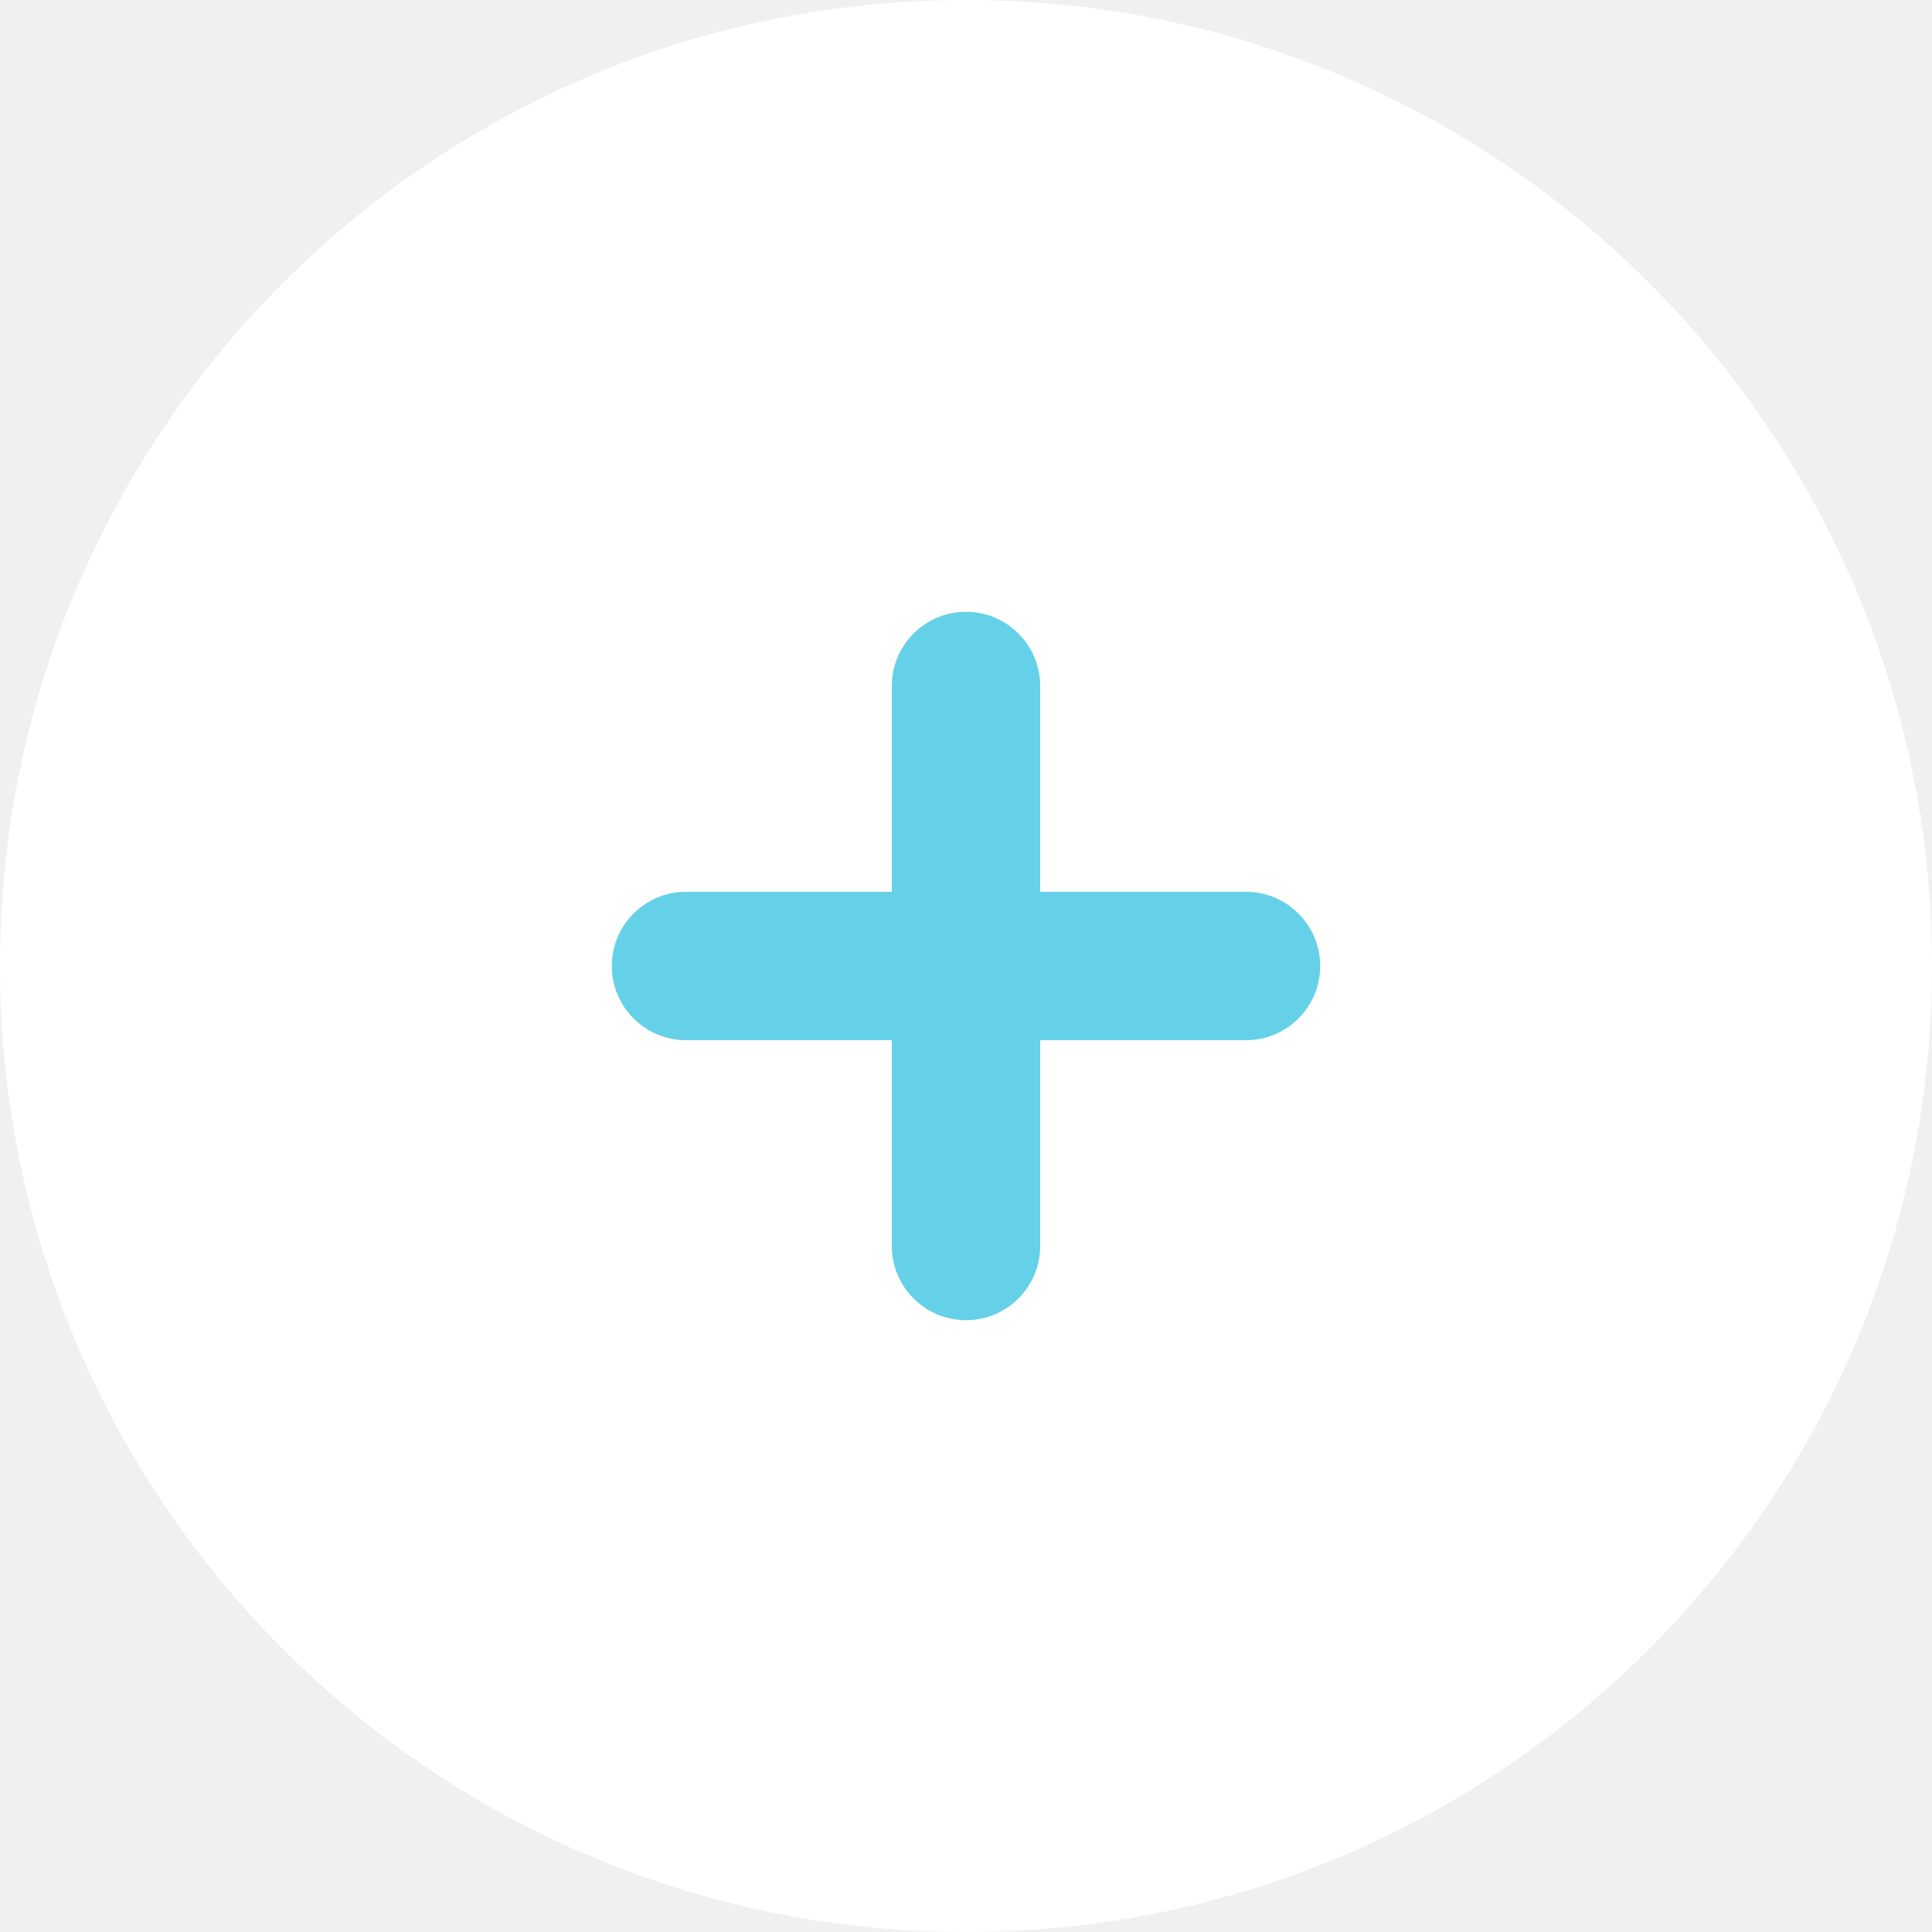
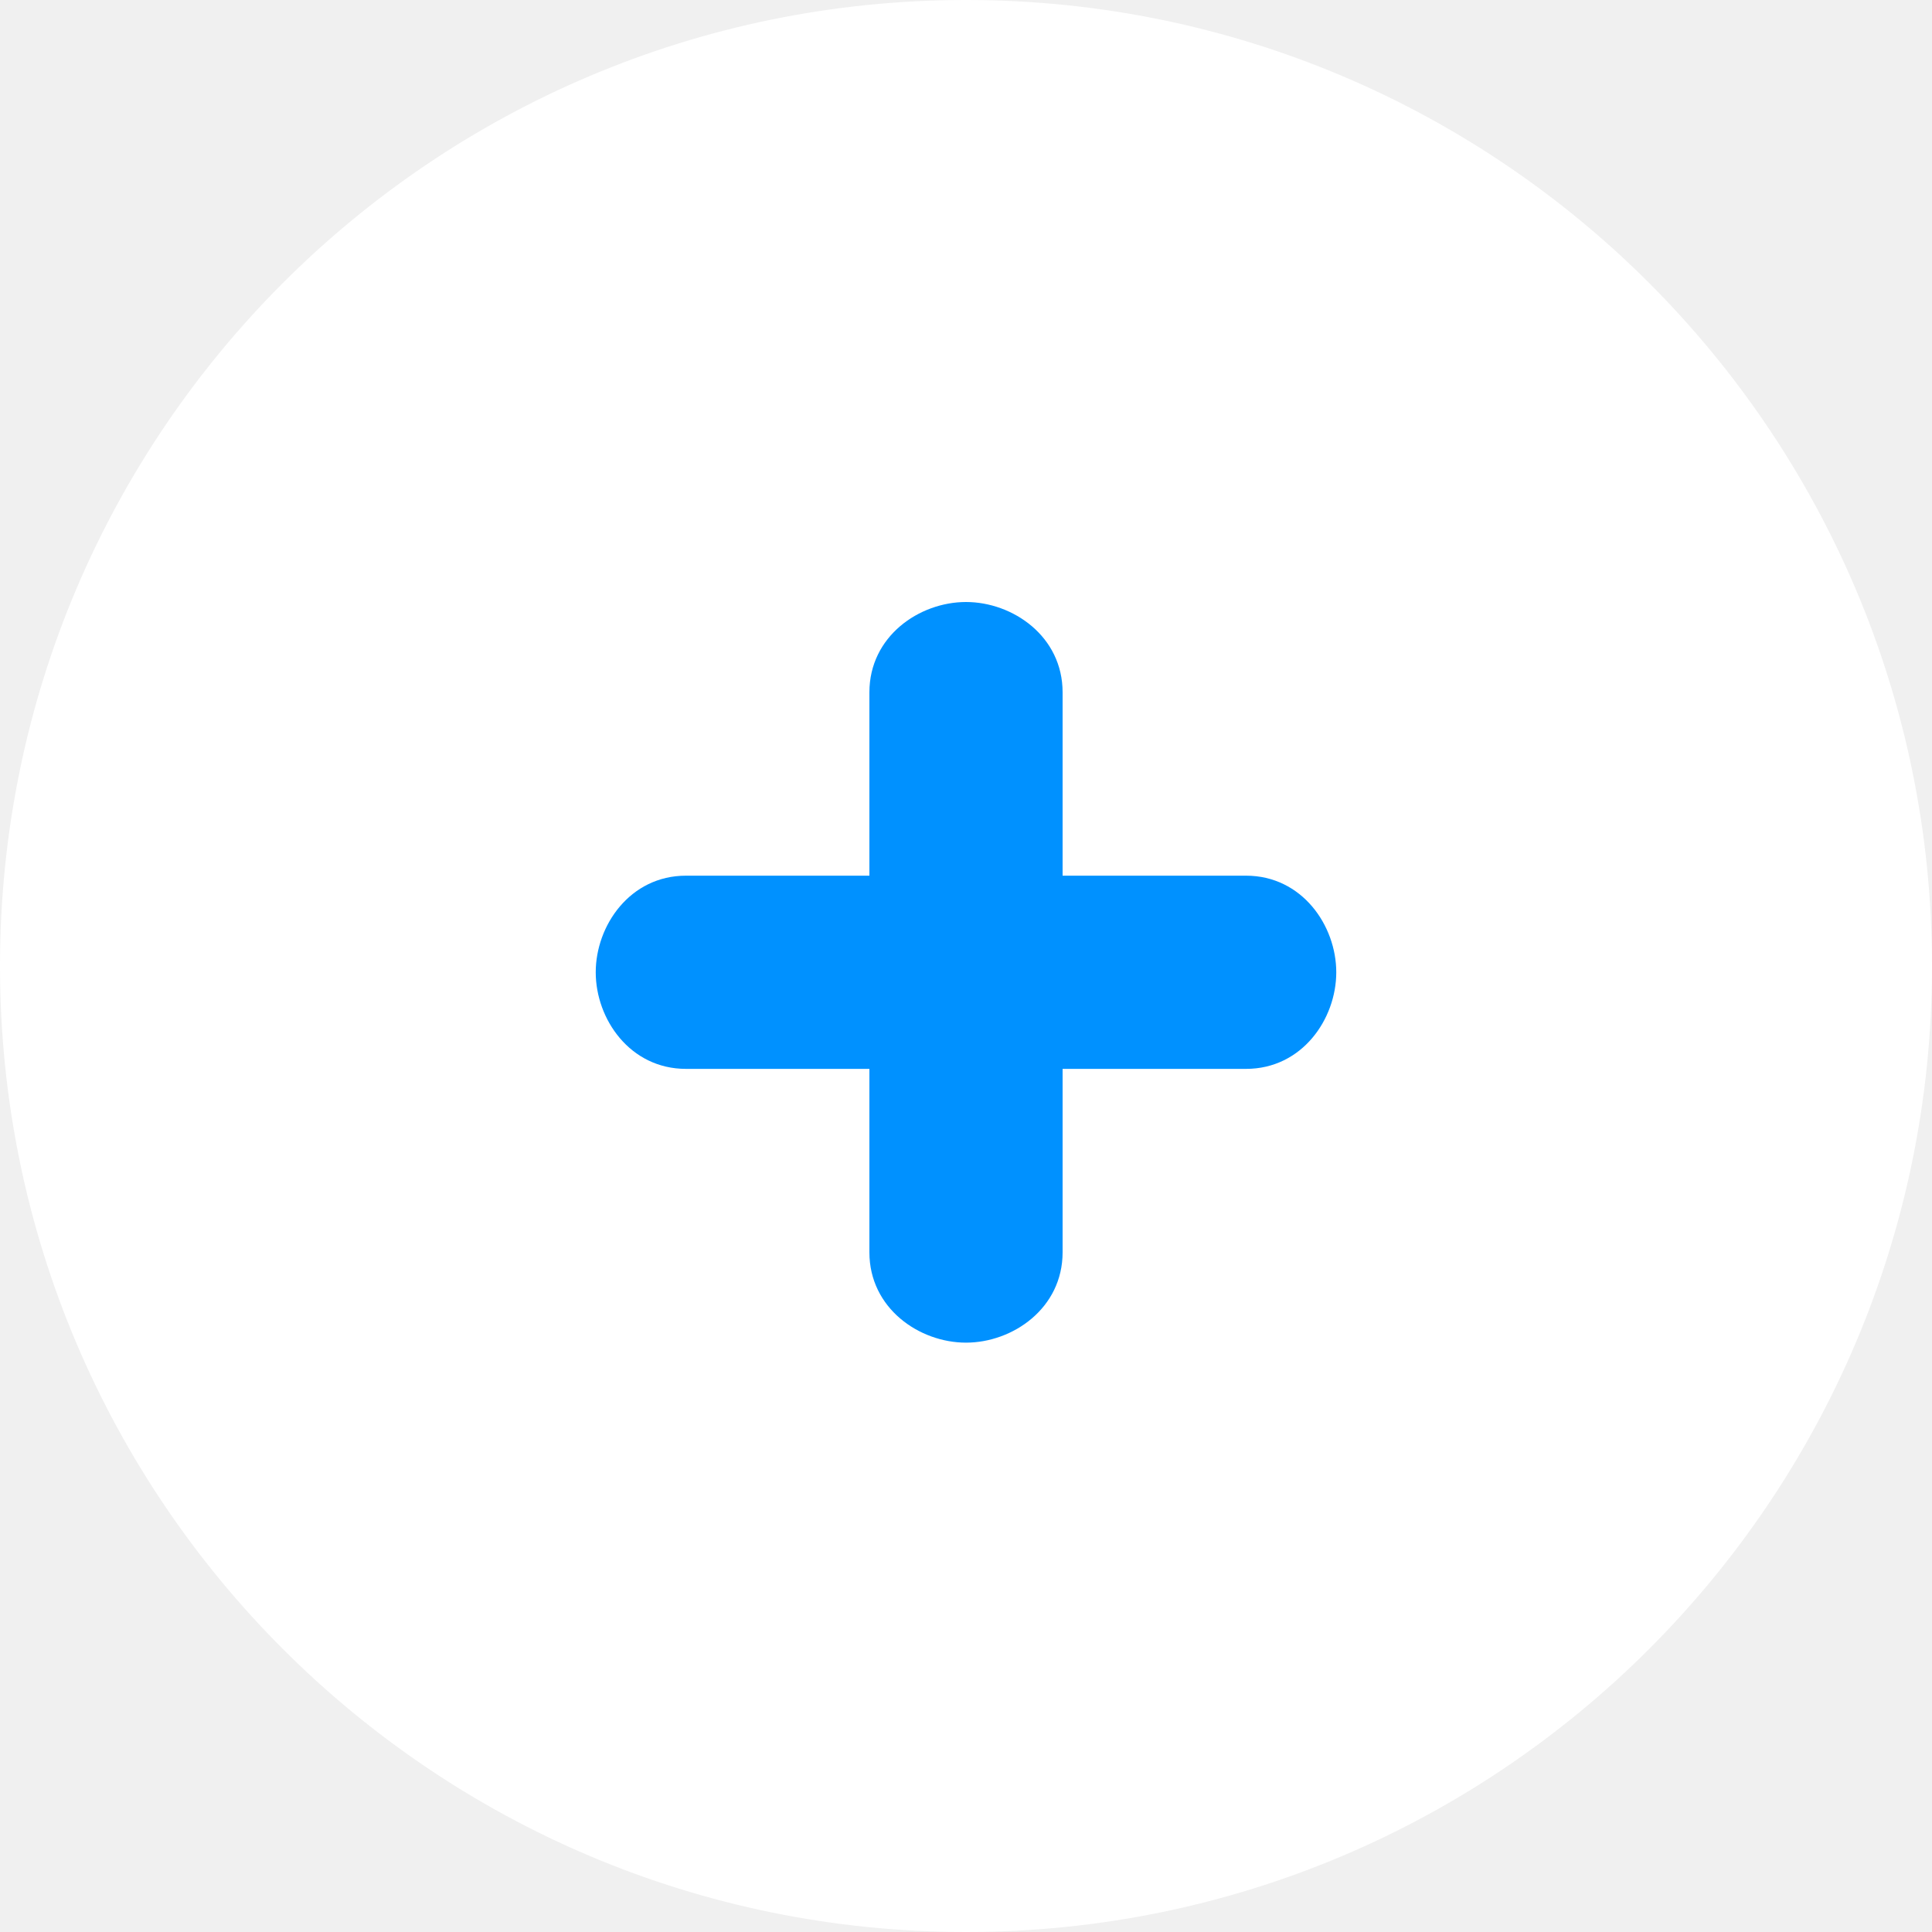
- <svg xmlns="http://www.w3.org/2000/svg" width="30" height="30" viewBox="0 0 30 30" fill="none">
-   <circle cx="15" cy="15" r="15" fill="white" />
-   <path fill-rule="evenodd" clip-rule="evenodd" d="M14.348 14.348V10.652C14.348 10.292 14.64 10 15 10C15.36 10 15.652 10.292 15.652 10.652V14.348H19.348C19.708 14.348 20 14.64 20 15C20 15.36 19.708 15.652 19.348 15.652H15.652V19.348C15.652 19.708 15.36 20 15 20C14.64 20 14.348 19.708 14.348 19.348V15.652H10.652C10.292 15.652 10 15.36 10 15C10 14.64 10.292 14.348 10.652 14.348H14.348Z" fill="#65D1E8" />
-   <path d="M14.348 14.348V14.848H14.848V14.348H14.348ZM15.652 14.348H15.152V14.848H15.652V14.348ZM15.652 15.652V15.152H15.152V15.652H15.652ZM14.348 15.652H14.848V15.152H14.348V15.652ZM13.848 10.652V14.348H14.848V10.652H13.848ZM15 9.5C14.364 9.5 13.848 10.016 13.848 10.652H14.848C14.848 10.568 14.916 10.5 15 10.5V9.5ZM16.152 10.652C16.152 10.016 15.636 9.5 15 9.5V10.5C15.084 10.5 15.152 10.568 15.152 10.652H16.152ZM16.152 14.348V10.652H15.152V14.348H16.152ZM19.348 13.848H15.652V14.848H19.348V13.848ZM20.5 15C20.5 14.364 19.984 13.848 19.348 13.848V14.848C19.432 14.848 19.5 14.916 19.5 15H20.5ZM19.348 16.152C19.984 16.152 20.5 15.636 20.5 15H19.5C19.5 15.084 19.432 15.152 19.348 15.152V16.152ZM15.652 16.152H19.348V15.152H15.652V16.152ZM16.152 19.348V15.652H15.152V19.348H16.152ZM15 20.5C15.636 20.5 16.152 19.984 16.152 19.348H15.152C15.152 19.432 15.084 19.5 15 19.5V20.5ZM13.848 19.348C13.848 19.984 14.364 20.5 15 20.5V19.5C14.916 19.5 14.848 19.432 14.848 19.348H13.848ZM13.848 15.652V19.348H14.848V15.652H13.848ZM10.652 16.152H14.348V15.152H10.652V16.152ZM9.5 15C9.5 15.636 10.016 16.152 10.652 16.152V15.152C10.568 15.152 10.5 15.084 10.5 15H9.5ZM10.652 13.848C10.016 13.848 9.5 14.364 9.5 15H10.5C10.5 14.916 10.568 14.848 10.652 14.848V13.848ZM14.348 13.848H10.652V14.848H14.348V13.848Z" fill="#65D1E8" />
+ <svg xmlns="http://www.w3.org/2000/svg" width="20" height="20" viewBox="0 0 20 20" fill="none">
+   <circle cx="10" cy="10" r="10" fill="white" />
+   <path fill-rule="evenodd" clip-rule="evenodd" d="M9.5 9.565V7.167C9.5 6.927 9.724 6.732 10 6.732C10.276 6.732 10.5 6.927 10.5 7.167V9.565H12.899C13.139 9.565 13.333 9.789 13.333 10.065C13.333 10.341 13.139 10.565 12.899 10.565H10.5V12.964C10.5 13.204 10.276 13.399 10 13.399C9.724 13.399 9.5 13.204 9.5 12.964V10.565H7.101C6.861 10.565 6.667 10.341 6.667 10.065C6.667 9.789 6.861 9.565 7.101 9.565H9.5Z" fill="#0091FF" />
+   <path d="M9.5 9.565V10.065H10V9.565H9.5ZM10.5 9.565H10V10.065H10.5V9.565ZM10.5 10.565V10.065H10V10.565H10.5ZM9.5 10.565H10V10.065H9.5V10.565ZM9 7.167V9.565H10V7.167H9ZM10 6.232C9.516 6.232 9 6.587 9 7.167H10C10 7.186 9.995 7.203 9.989 7.216C9.983 7.229 9.977 7.235 9.975 7.237C9.971 7.239 9.979 7.232 10 7.232V6.232ZM11 7.167C11 6.587 10.484 6.232 10 6.232V7.232C10.021 7.232 10.029 7.239 10.025 7.237C10.023 7.235 10.017 7.229 10.011 7.216C10.005 7.203 10 7.186 10 7.167H11ZM11 9.565V7.167H10V9.565H11ZM12.899 9.065H10.5V10.065H12.899V9.065ZM13.833 10.065C13.833 9.581 13.478 9.065 12.899 9.065V10.065C12.88 10.065 12.862 10.06 12.849 10.054C12.837 10.048 12.831 10.042 12.829 10.04C12.826 10.036 12.833 10.044 12.833 10.065H13.833ZM12.899 11.065C13.478 11.065 13.833 10.55 13.833 10.065H12.833C12.833 10.087 12.826 10.094 12.829 10.091C12.831 10.089 12.837 10.082 12.849 10.076C12.862 10.07 12.88 10.065 12.899 10.065V11.065ZM10.5 11.065H12.899V10.065H10.5V11.065ZM11 12.964V10.565H10V12.964H11ZM10 13.899C10.484 13.899 11 13.543 11 12.964H10C10 12.945 10.005 12.928 10.011 12.914C10.017 12.902 10.023 12.896 10.025 12.894C10.029 12.891 10.021 12.899 10 12.899V13.899ZM9 12.964C9 13.543 9.516 13.899 10 13.899V12.899C9.979 12.899 9.971 12.891 9.975 12.894C9.977 12.896 9.983 12.902 9.989 12.914C9.995 12.928 10 12.945 10 12.964H9ZM9 10.565V12.964H10V10.565H9ZM7.101 11.065H9.5V10.065H7.101V11.065ZM6.167 10.065C6.167 10.55 6.522 11.065 7.101 11.065V10.065C7.12 10.065 7.138 10.07 7.151 10.076C7.163 10.082 7.17 10.089 7.171 10.091C7.174 10.094 7.167 10.087 7.167 10.065H6.167ZM7.101 9.065C6.522 9.065 6.167 9.581 6.167 10.065H7.167C7.167 10.044 7.174 10.036 7.171 10.04C7.17 10.042 7.163 10.048 7.151 10.054C7.138 10.06 7.12 10.065 7.101 10.065V9.065ZM9.5 9.065H7.101V10.065H9.5V9.065Z" fill="#0091FF" />
</svg>
